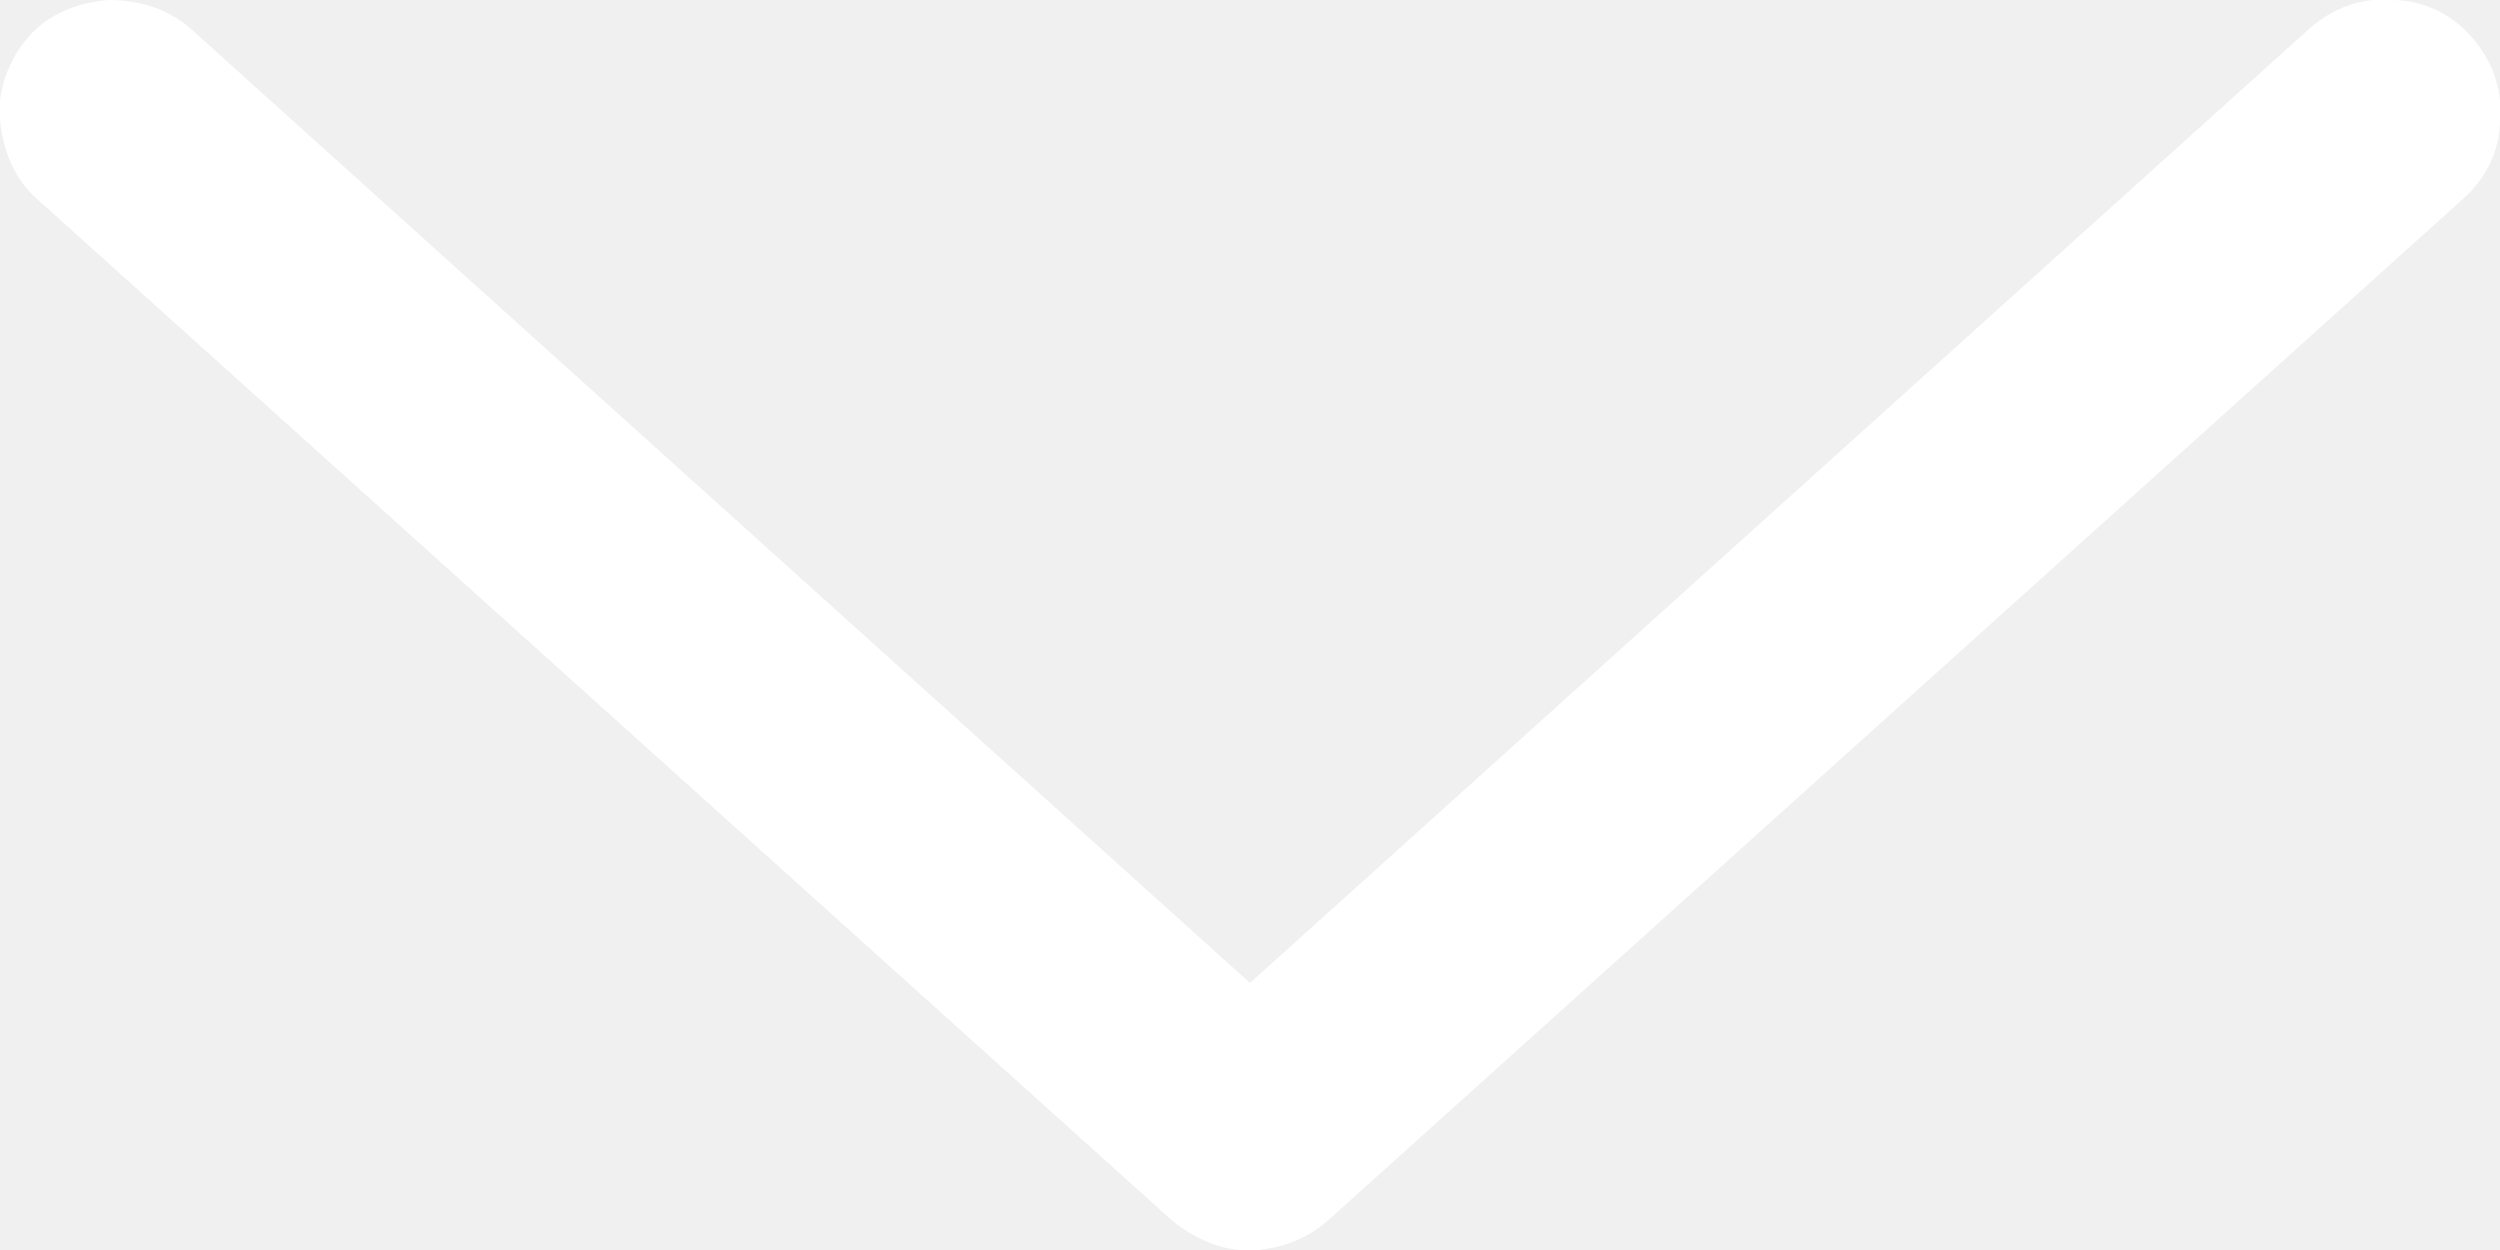
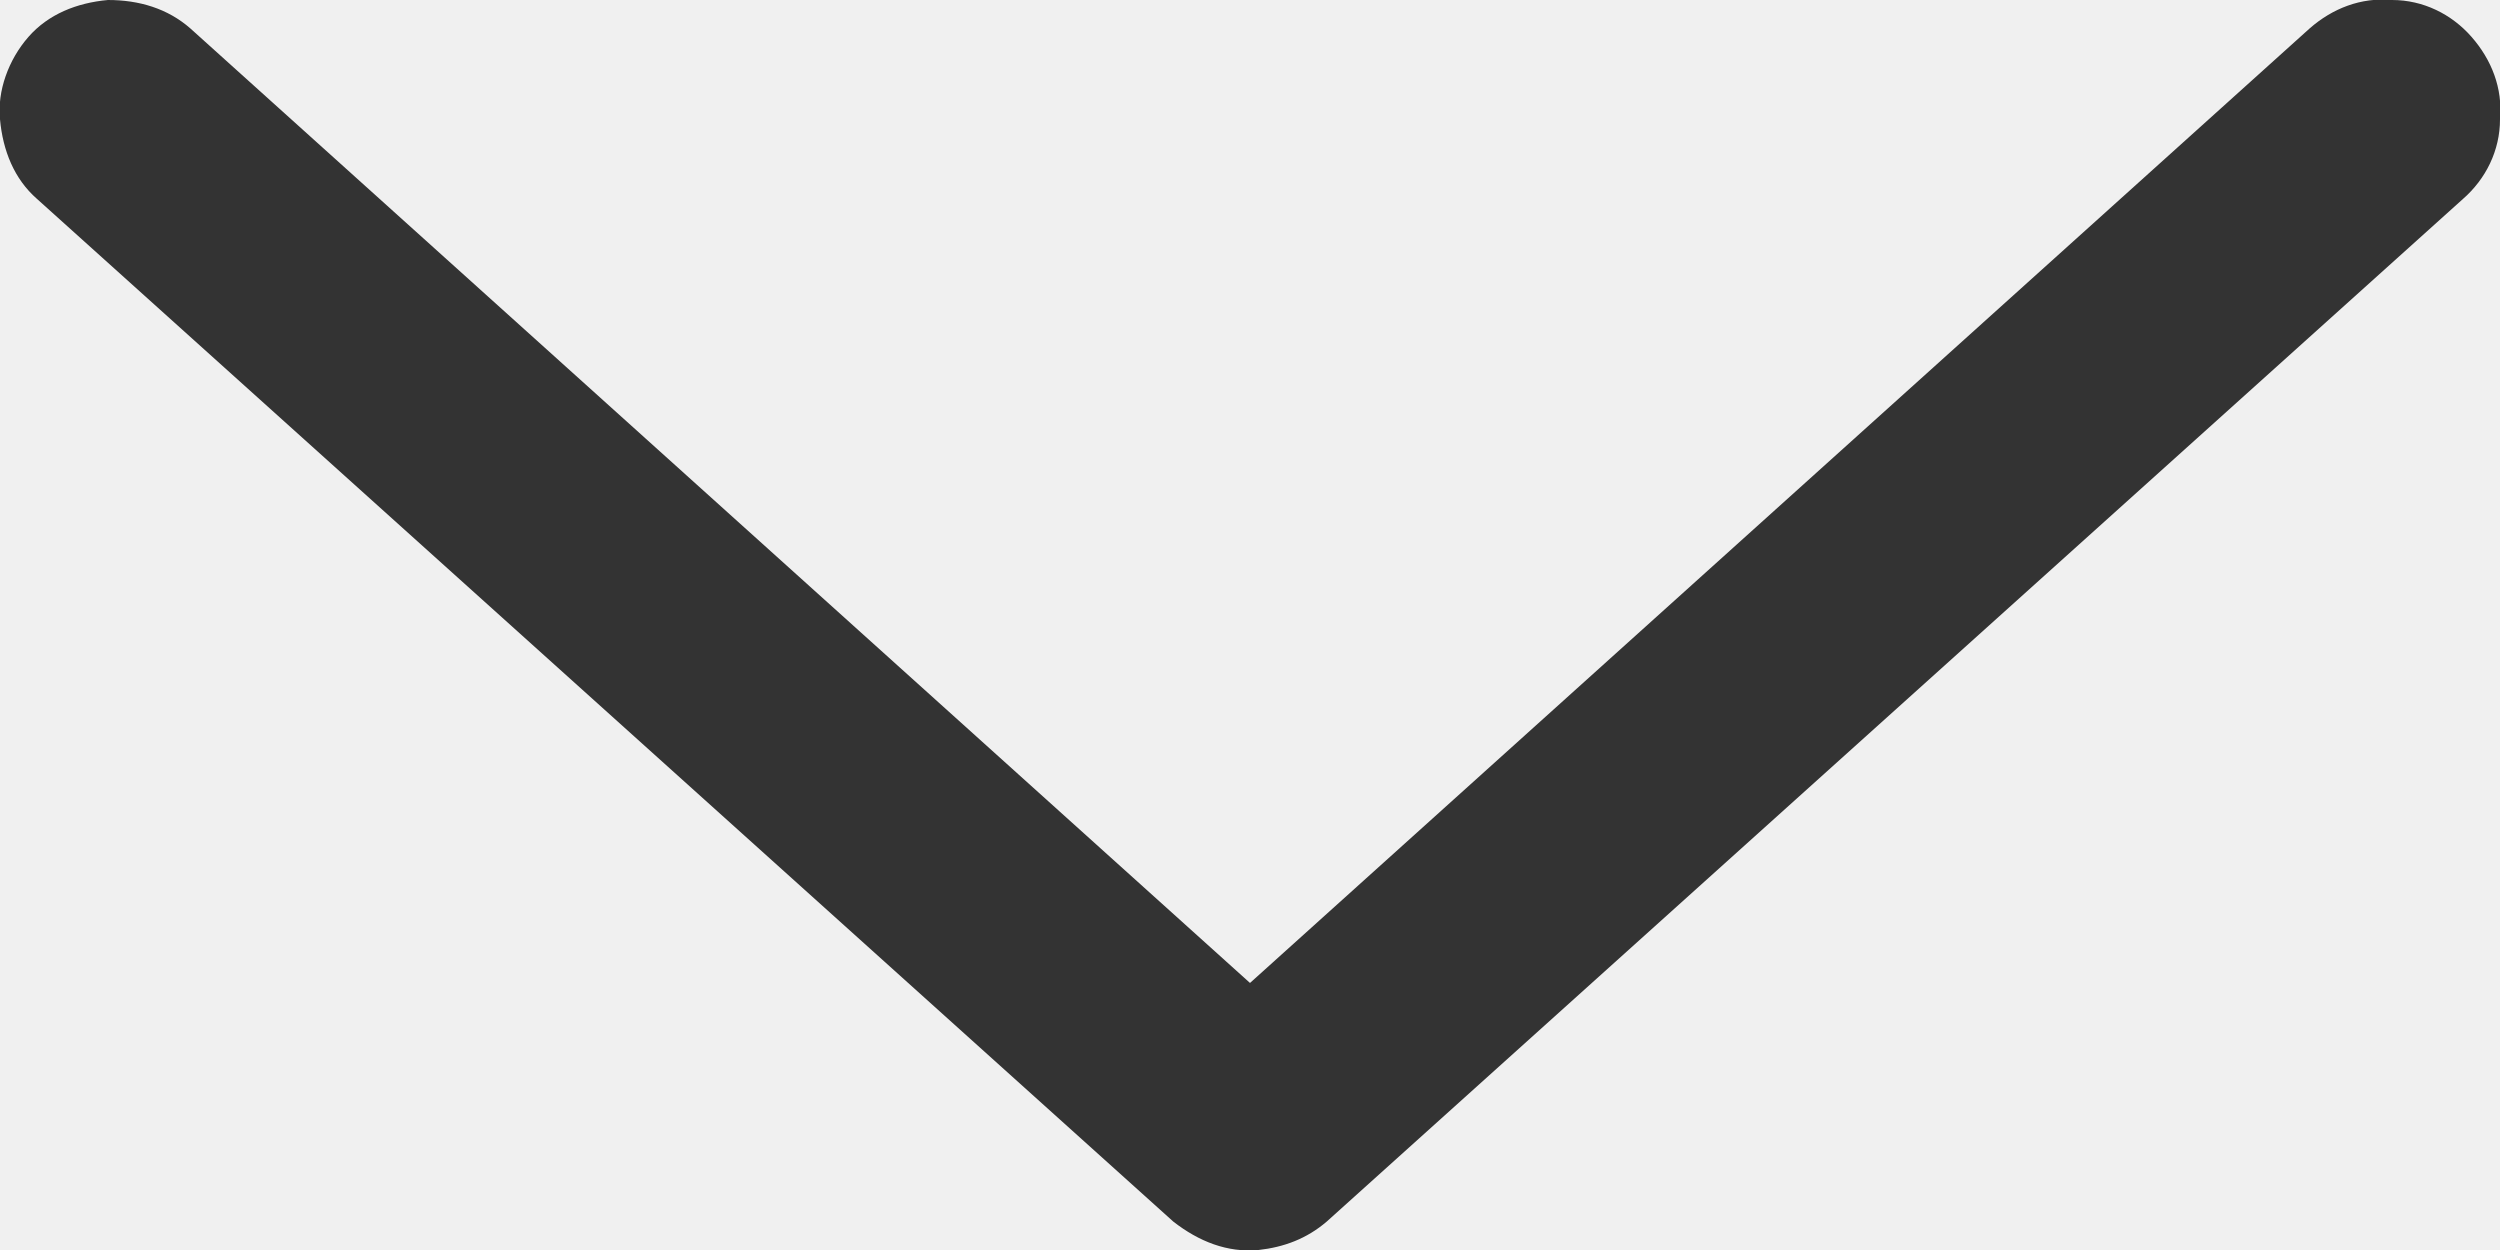
<svg xmlns="http://www.w3.org/2000/svg" version="1.1" id="Layer_1" x="0px" y="0px" viewBox="0 0 88 44" style="enable-background:new 0 0 88 44;" xml:space="preserve">
  <style type="text/css">
- 	.st0{fill:#FFFFFF;}
+ 	.st0{fill:#333333;}
</style>
-   <path class="st0" d="M44.3,44c0.9-0.1,1.7-0.4,2.4-1l40-36C87.5,6.3,88,5.3,88,4.2c0.1-1.1-0.3-2.1-1-2.9c-0.7-0.8-1.7-1.3-2.8-1.3  c-1.1-0.1-2.1,0.3-2.9,1L44,34.6L6.7,1C5.9,0.3,4.9,0,3.8,0C2.7,0.1,1.7,0.5,1,1.3C0.3,2.1-0.1,3.2,0,4.2C0.1,5.3,0.5,6.3,1.3,7  l40,36C42.2,43.7,43.2,44.1,44.3,44L44.3,44z" />
+   <path class="st0" d="M44.3,44c0.9-0.1,1.7-0.4,2.4-1l40-36C87.5,6.3,88,5.3,88,4.2c0.1-1.1-0.3-2.1-1-2.9S85.3,0,84.2,0  c-1.1-0.1-2.1,0.3-2.9,1L44,34.6L6.7,1C5.9,0.3,4.9,0,3.8,0C2.7,0.1,1.7,0.5,1,1.3s-1.1,1.9-1,2.9C0.1,5.3,0.5,6.3,1.3,7l40,36  C42.2,43.7,43.2,44.1,44.3,44L44.3,44z" />
</svg>
